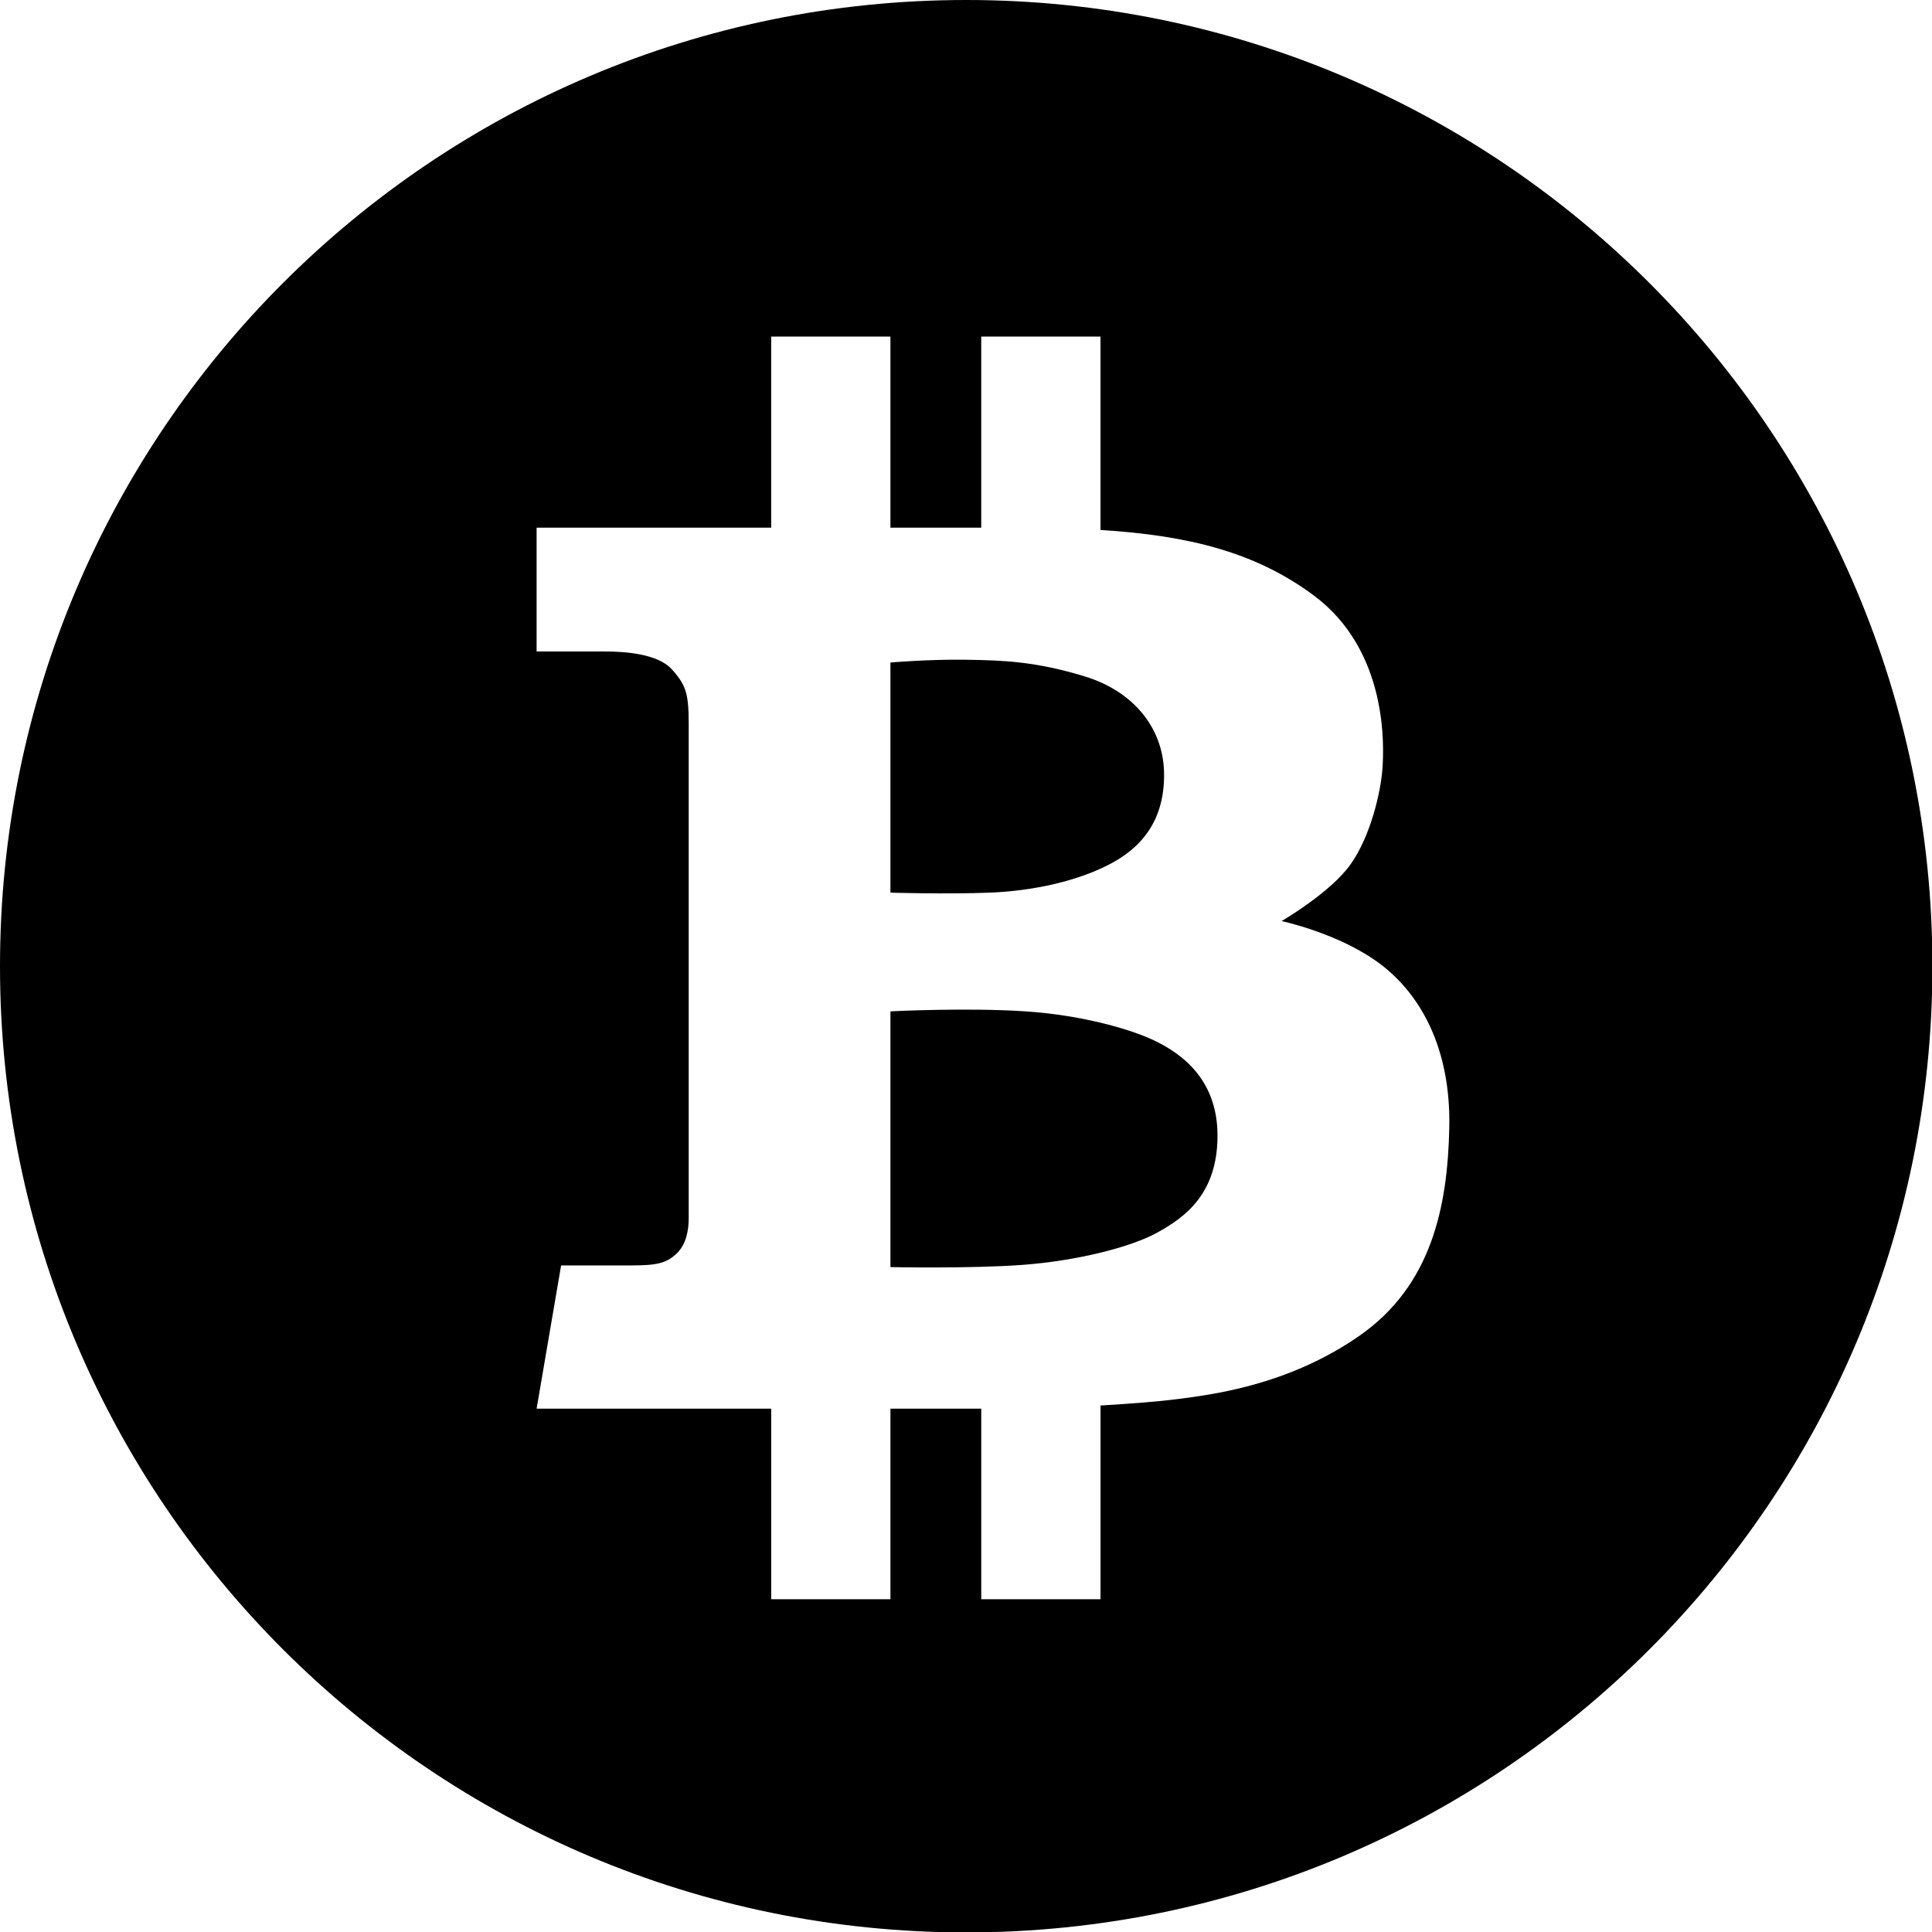
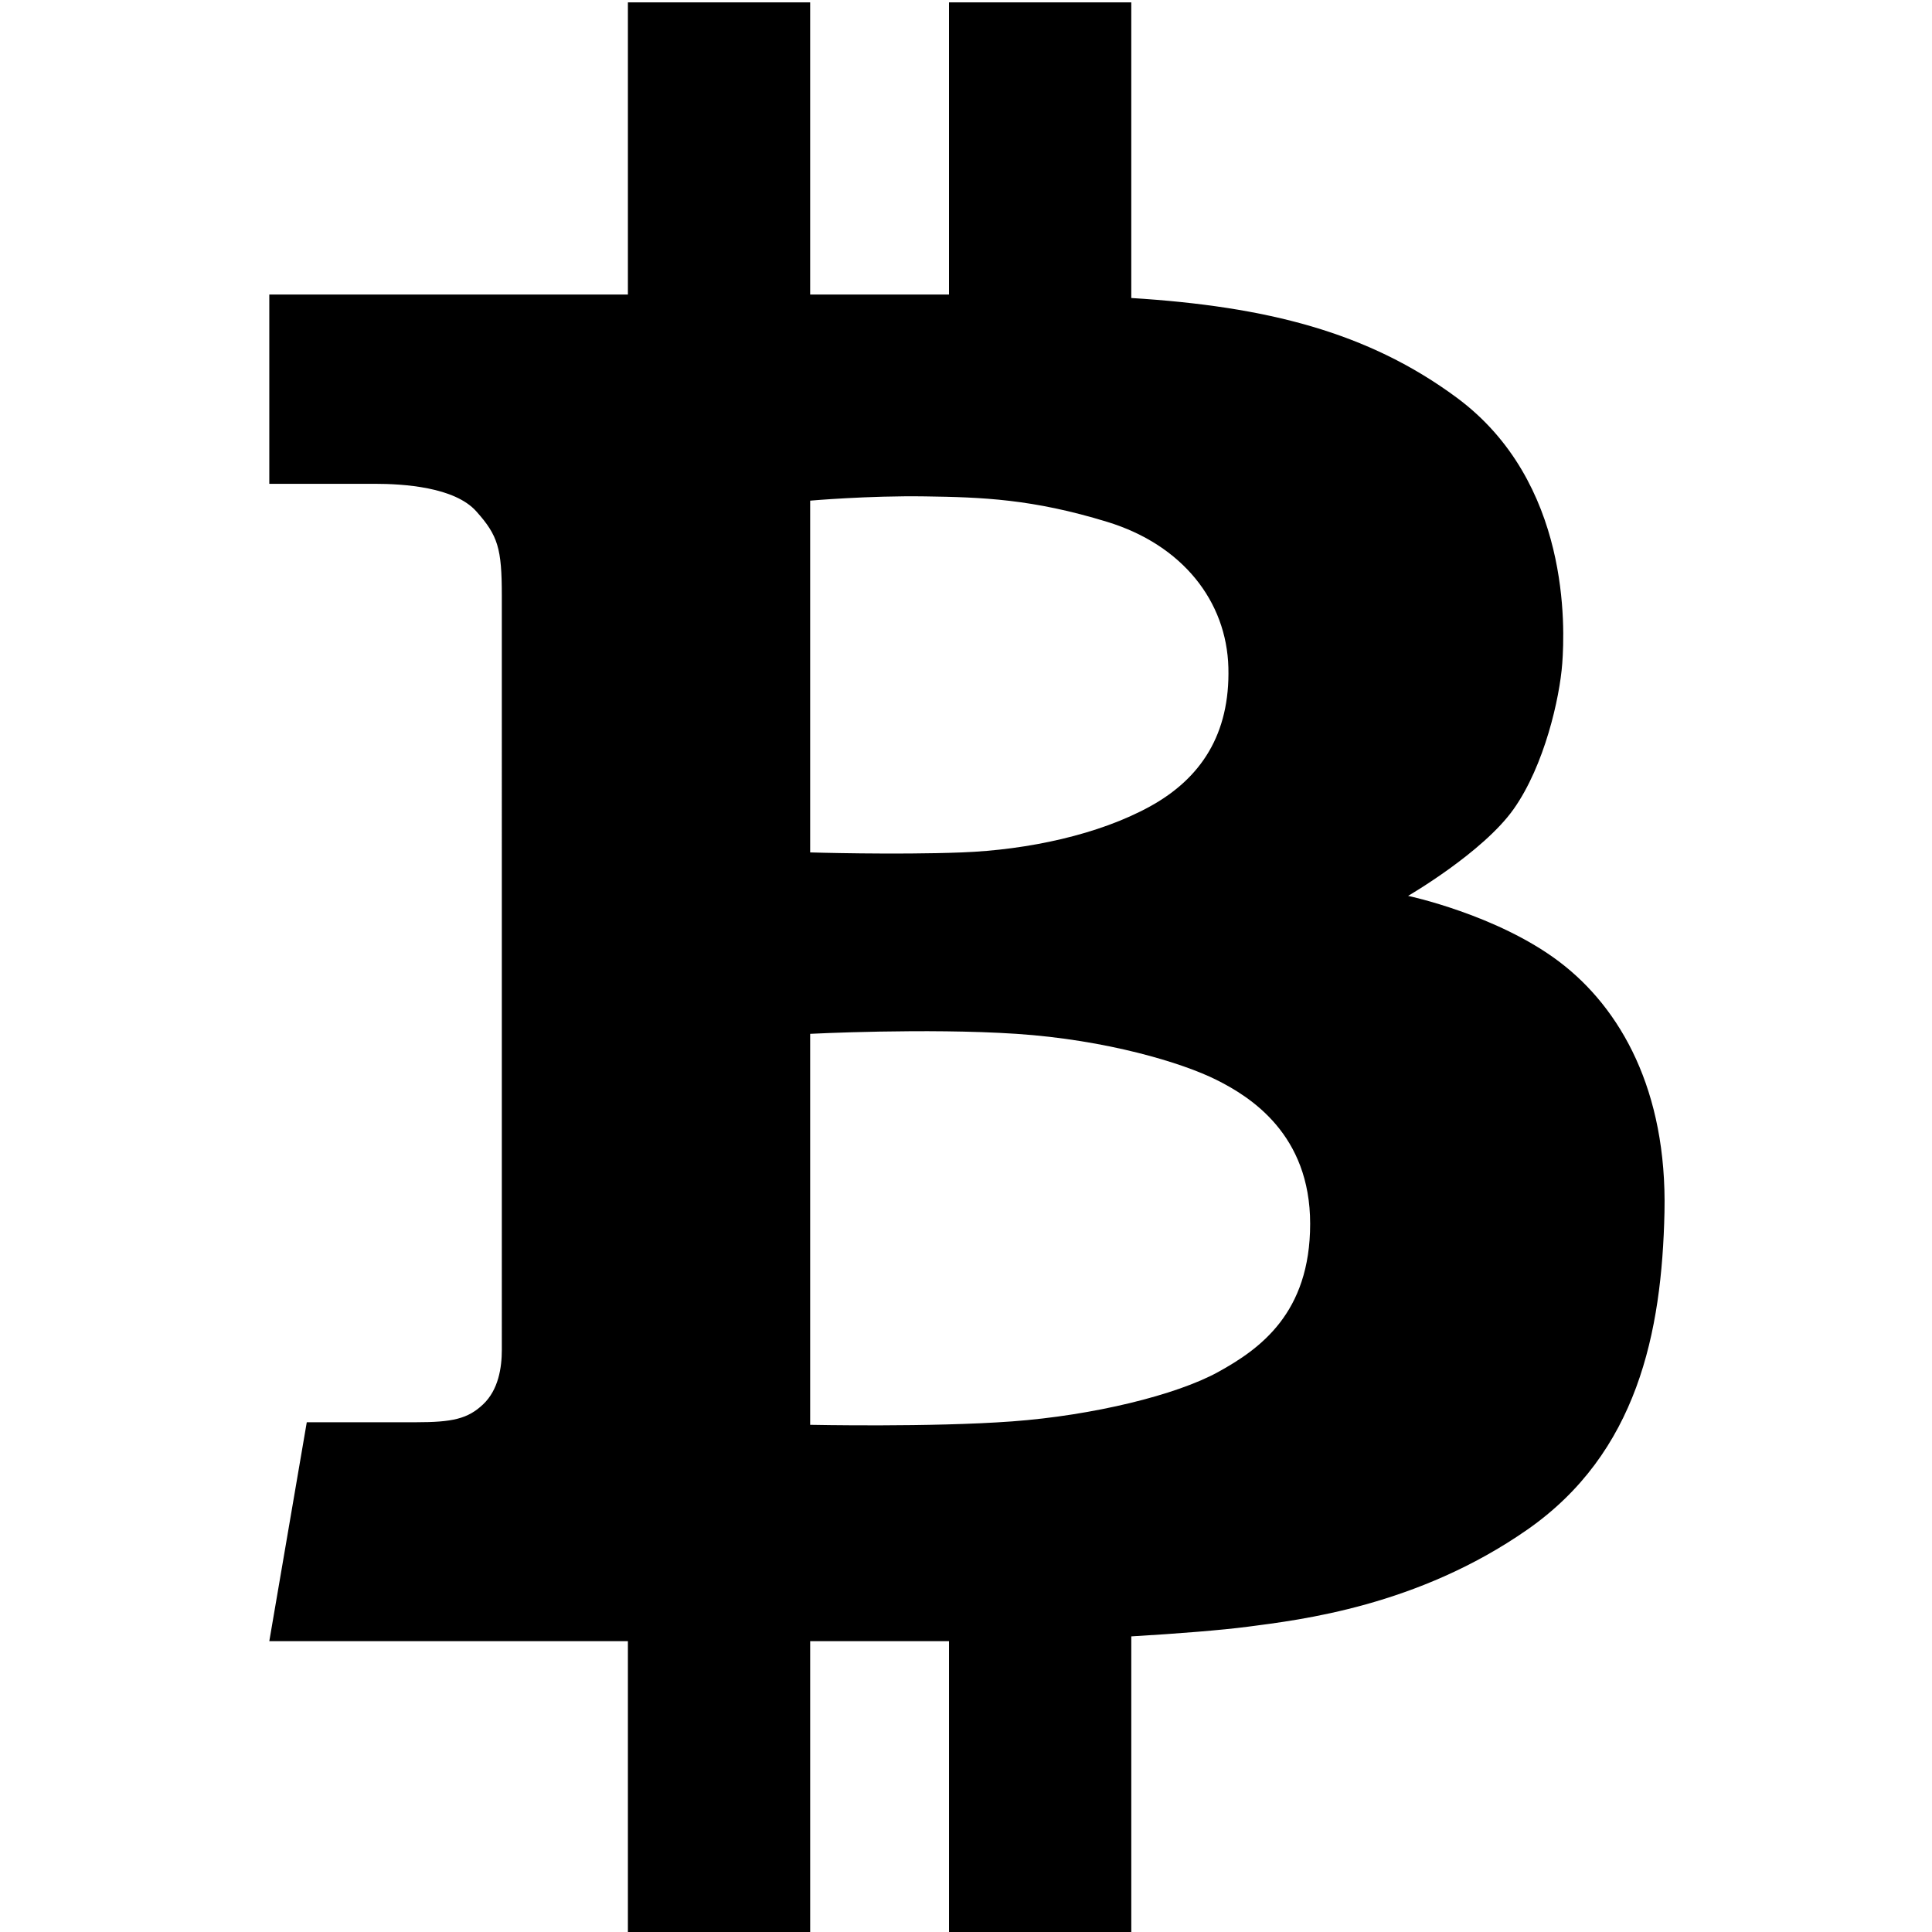
<svg xmlns="http://www.w3.org/2000/svg" width="226.777" height="226.777" viewBox="0 0 226.777 226.777">
-   <path d="M135.715 122.244c-2.614-1.31-8.437-3.074-15.368-3.533-6.934-.458-15.828 0-15.828 0v30.02s9.287.198 15.503-.26c6.21-.458 12.621-2.027 15.826-3.795 3.203-1.766 7.063-4.513 7.063-11.379 0-6.869-4.579-9.745-7.196-11.053zm-19.555-17.465c5.104-.197 10.532-1.373 14.453-3.532 3.925-2.158 6.148-5.557 6.02-10.66-.134-5.102-3.532-9.418-9.287-11.186-5.757-1.766-9.613-1.897-13.998-1.962-4.382-.064-8.83.328-8.83.328v27.012c.001 0 6.541.197 11.642 0z" />
-   <path d="M113.413 0C50.777 0 0 50.776 0 113.413c0 62.636 50.777 113.413 113.413 113.413s113.411-50.777 113.411-113.413C226.824 50.776 176.049 0 113.413 0zm46.178 156.777c-8.44 5.887-17.465 6.935-21.455 7.456-1.969.259-5.342.532-8.959.744v22.738h-13.998v-22.37h-10.66v22.37H90.522v-22.37H62.987l2.877-16.812h8.371c2.814 0 3.989-.261 5.166-1.372 1.177-1.113 1.439-2.812 1.439-4.188V85.057c0-3.628-.295-4.61-1.963-6.473-1.668-1.867-5.591-2.112-7.8-2.112h-8.091V61.939h27.535V39.505h13.996v22.434h10.66V39.505h13.998v22.703c10.435.647 18.203 2.635 24.983 7.645 8.766 6.475 8.306 17.724 8.11 20.406-.195 2.682-1.372 7.85-3.729 11.183-2.352 3.337-8.108 6.673-8.108 6.673s6.801 1.438 11.578 5.036c4.771 3.598 8.307 9.941 8.106 19.229-.192 9.288-2.088 18.511-10.524 24.397z" />
+   <path d="M182.981 112.854c-7.3-5.498-17.699-7.697-17.699-7.697s8.8-5.102 12.396-10.199c3.6-5.099 5.399-12.999 5.7-17.098.299-4.101 1-21.296-12.399-31.193-10.364-7.658-22.241-10.698-38.19-11.687V.278h-21.396V34.57H95.096V.278H73.702V34.57H31.61v22.219h12.372c3.373 0 9.372.375 11.921 3.228 2.55 2.848 3 4.349 3 9.895l.001 88.535c0 2.099-.4 4.697-2.201 6.398-1.798 1.701-3.597 2.098-7.898 2.098H36.009l-4.399 25.698h42.092v34.195h21.395v-34.195h16.297v34.195h21.396v-34.759c5.531-.323 10.688-.742 13.696-1.136 6.1-.798 19.896-2.398 32.796-11.397 12.896-9 15.793-23.098 16.094-37.294.304-14.197-5.102-23.897-12.395-29.396zM95.096 58.766s6.798-.599 13.497-.501c6.701.099 12.597.3 21.398 3 8.797 2.701 13.992 9.3 14.196 17.099.199 7.799-3.204 12.996-9.2 16.296-5.998 3.299-14.292 5.099-22.094 5.396-7.797.301-17.797 0-17.797 0v-41.29zm47.89 102.279c-4.899 2.701-14.698 5.1-24.194 5.798-9.499.701-23.696.401-23.696.401v-45.893s13.598-.698 24.197 0c10.597.703 19.495 3.4 23.492 5.403 3.999 1.998 11 6.396 11 16.896 0 10.496-5.903 14.696-10.799 17.395z" />
</svg>
